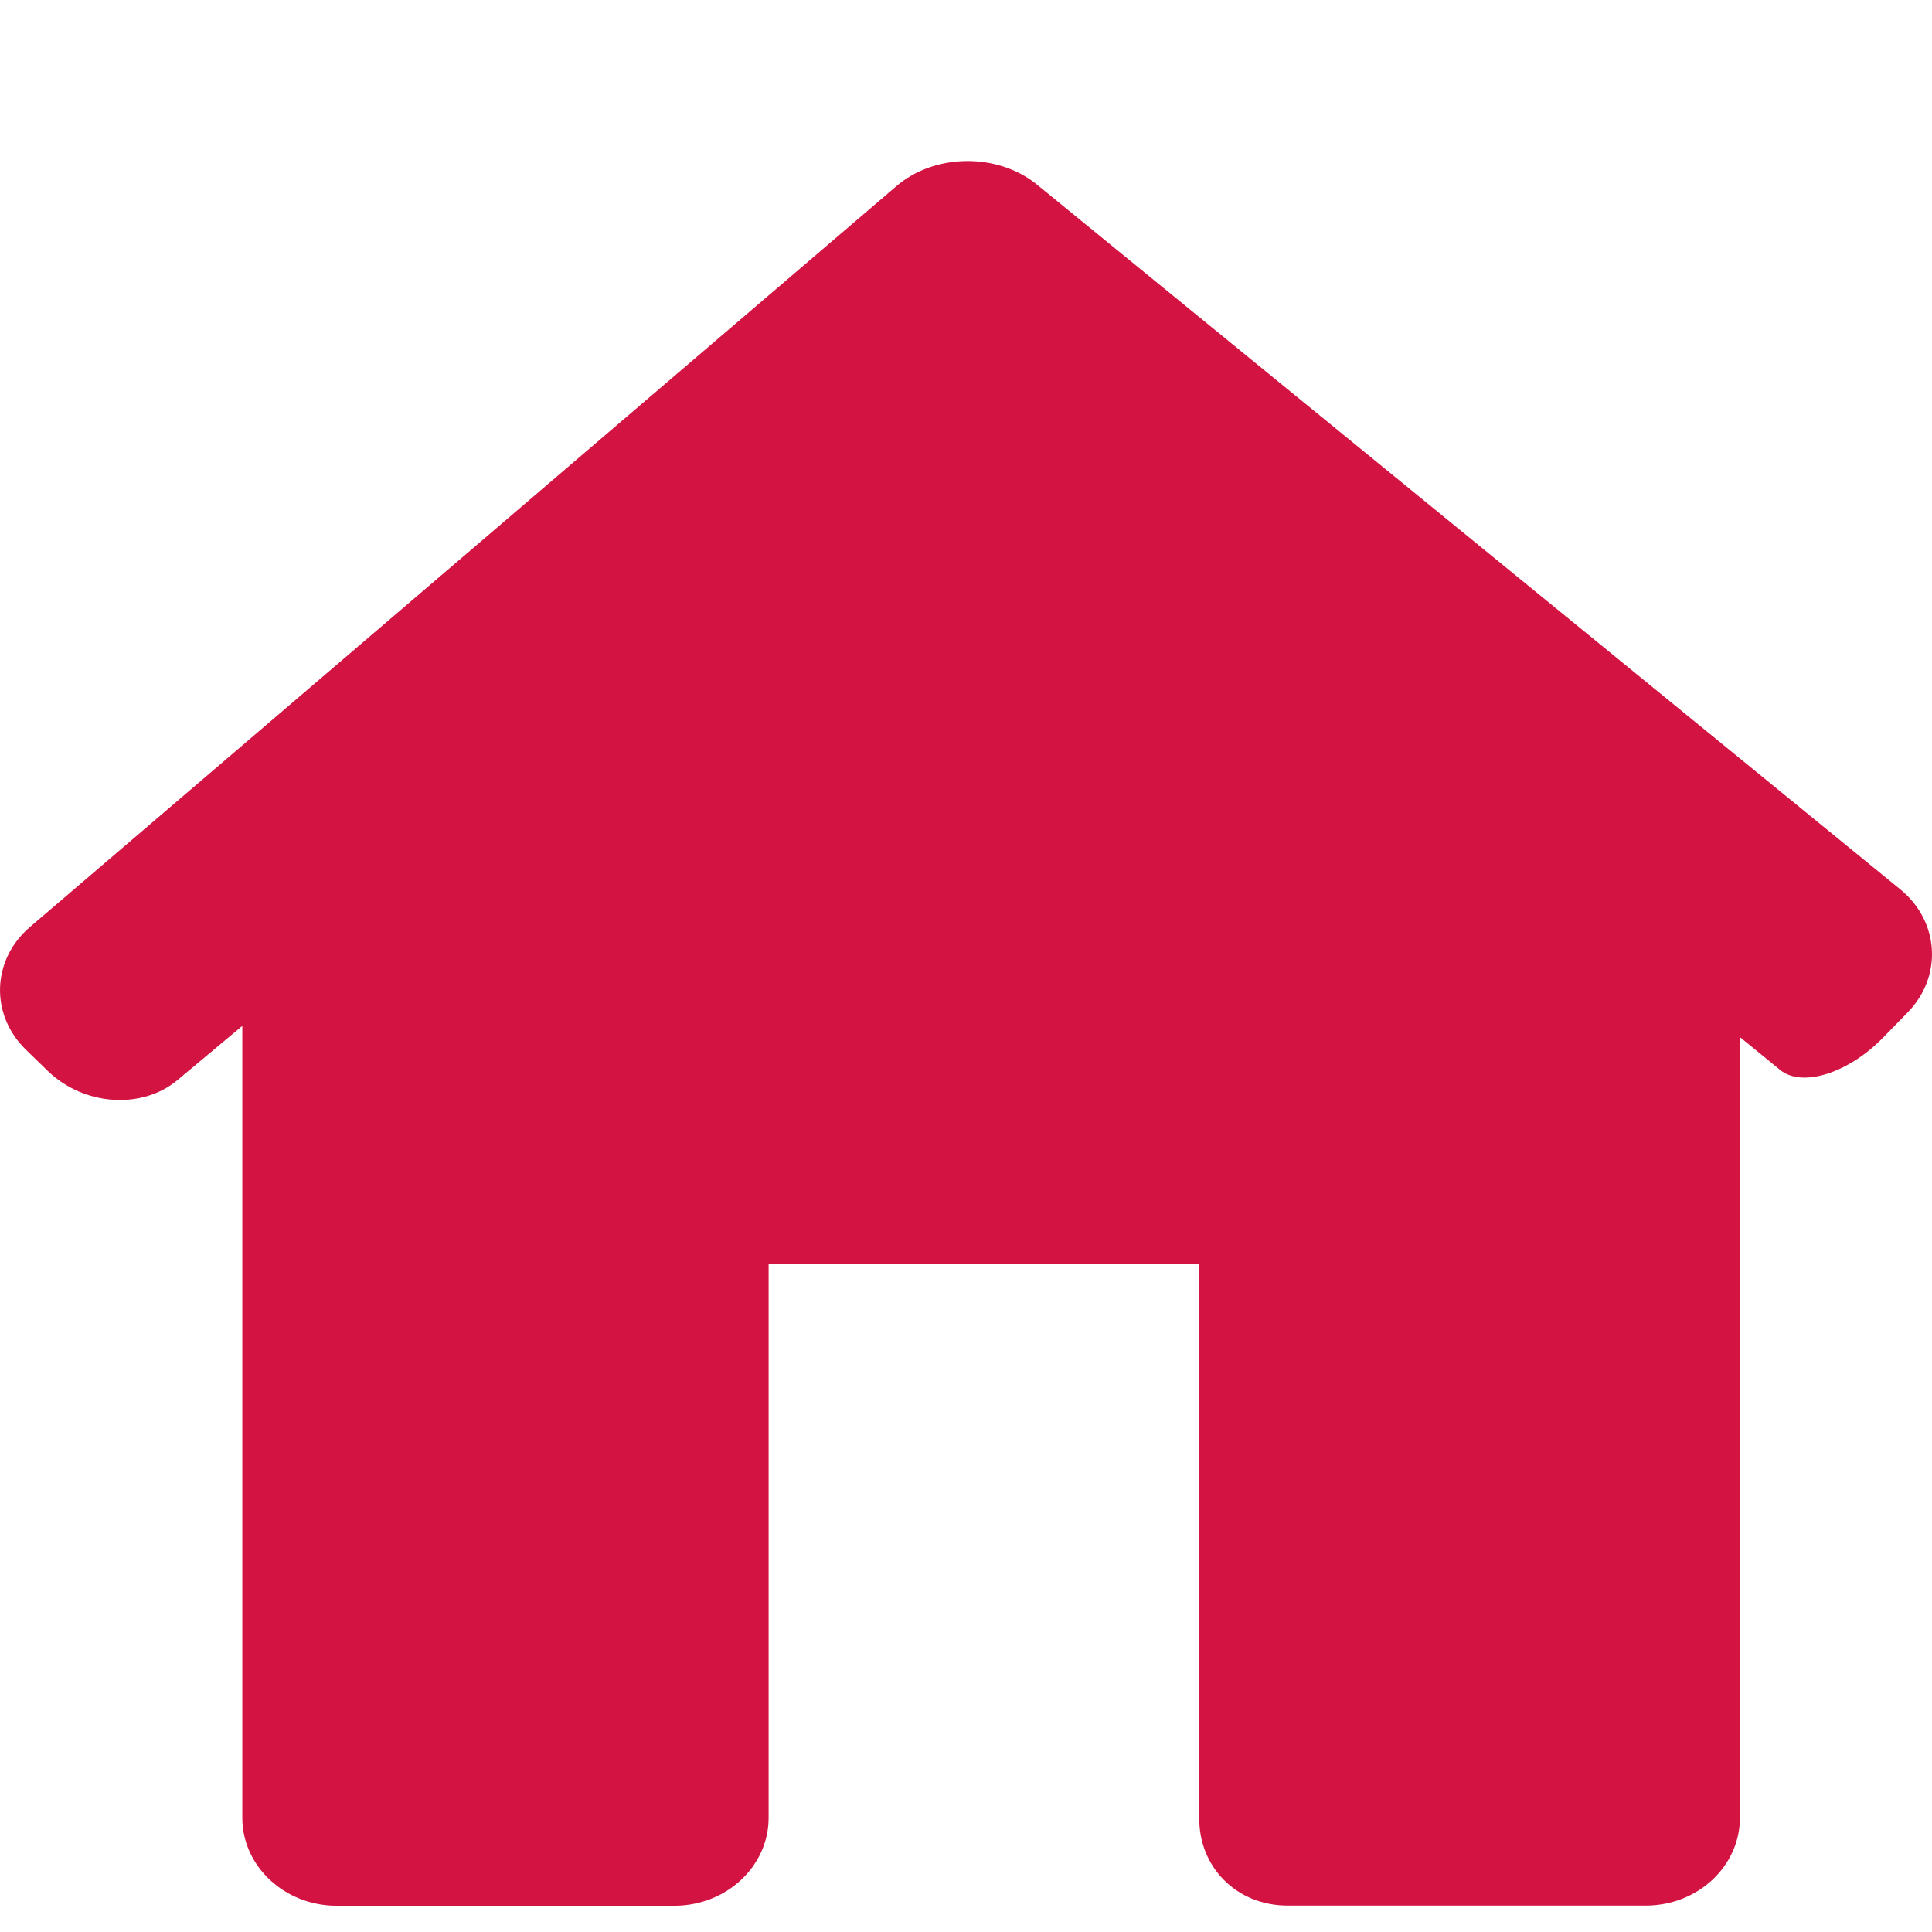
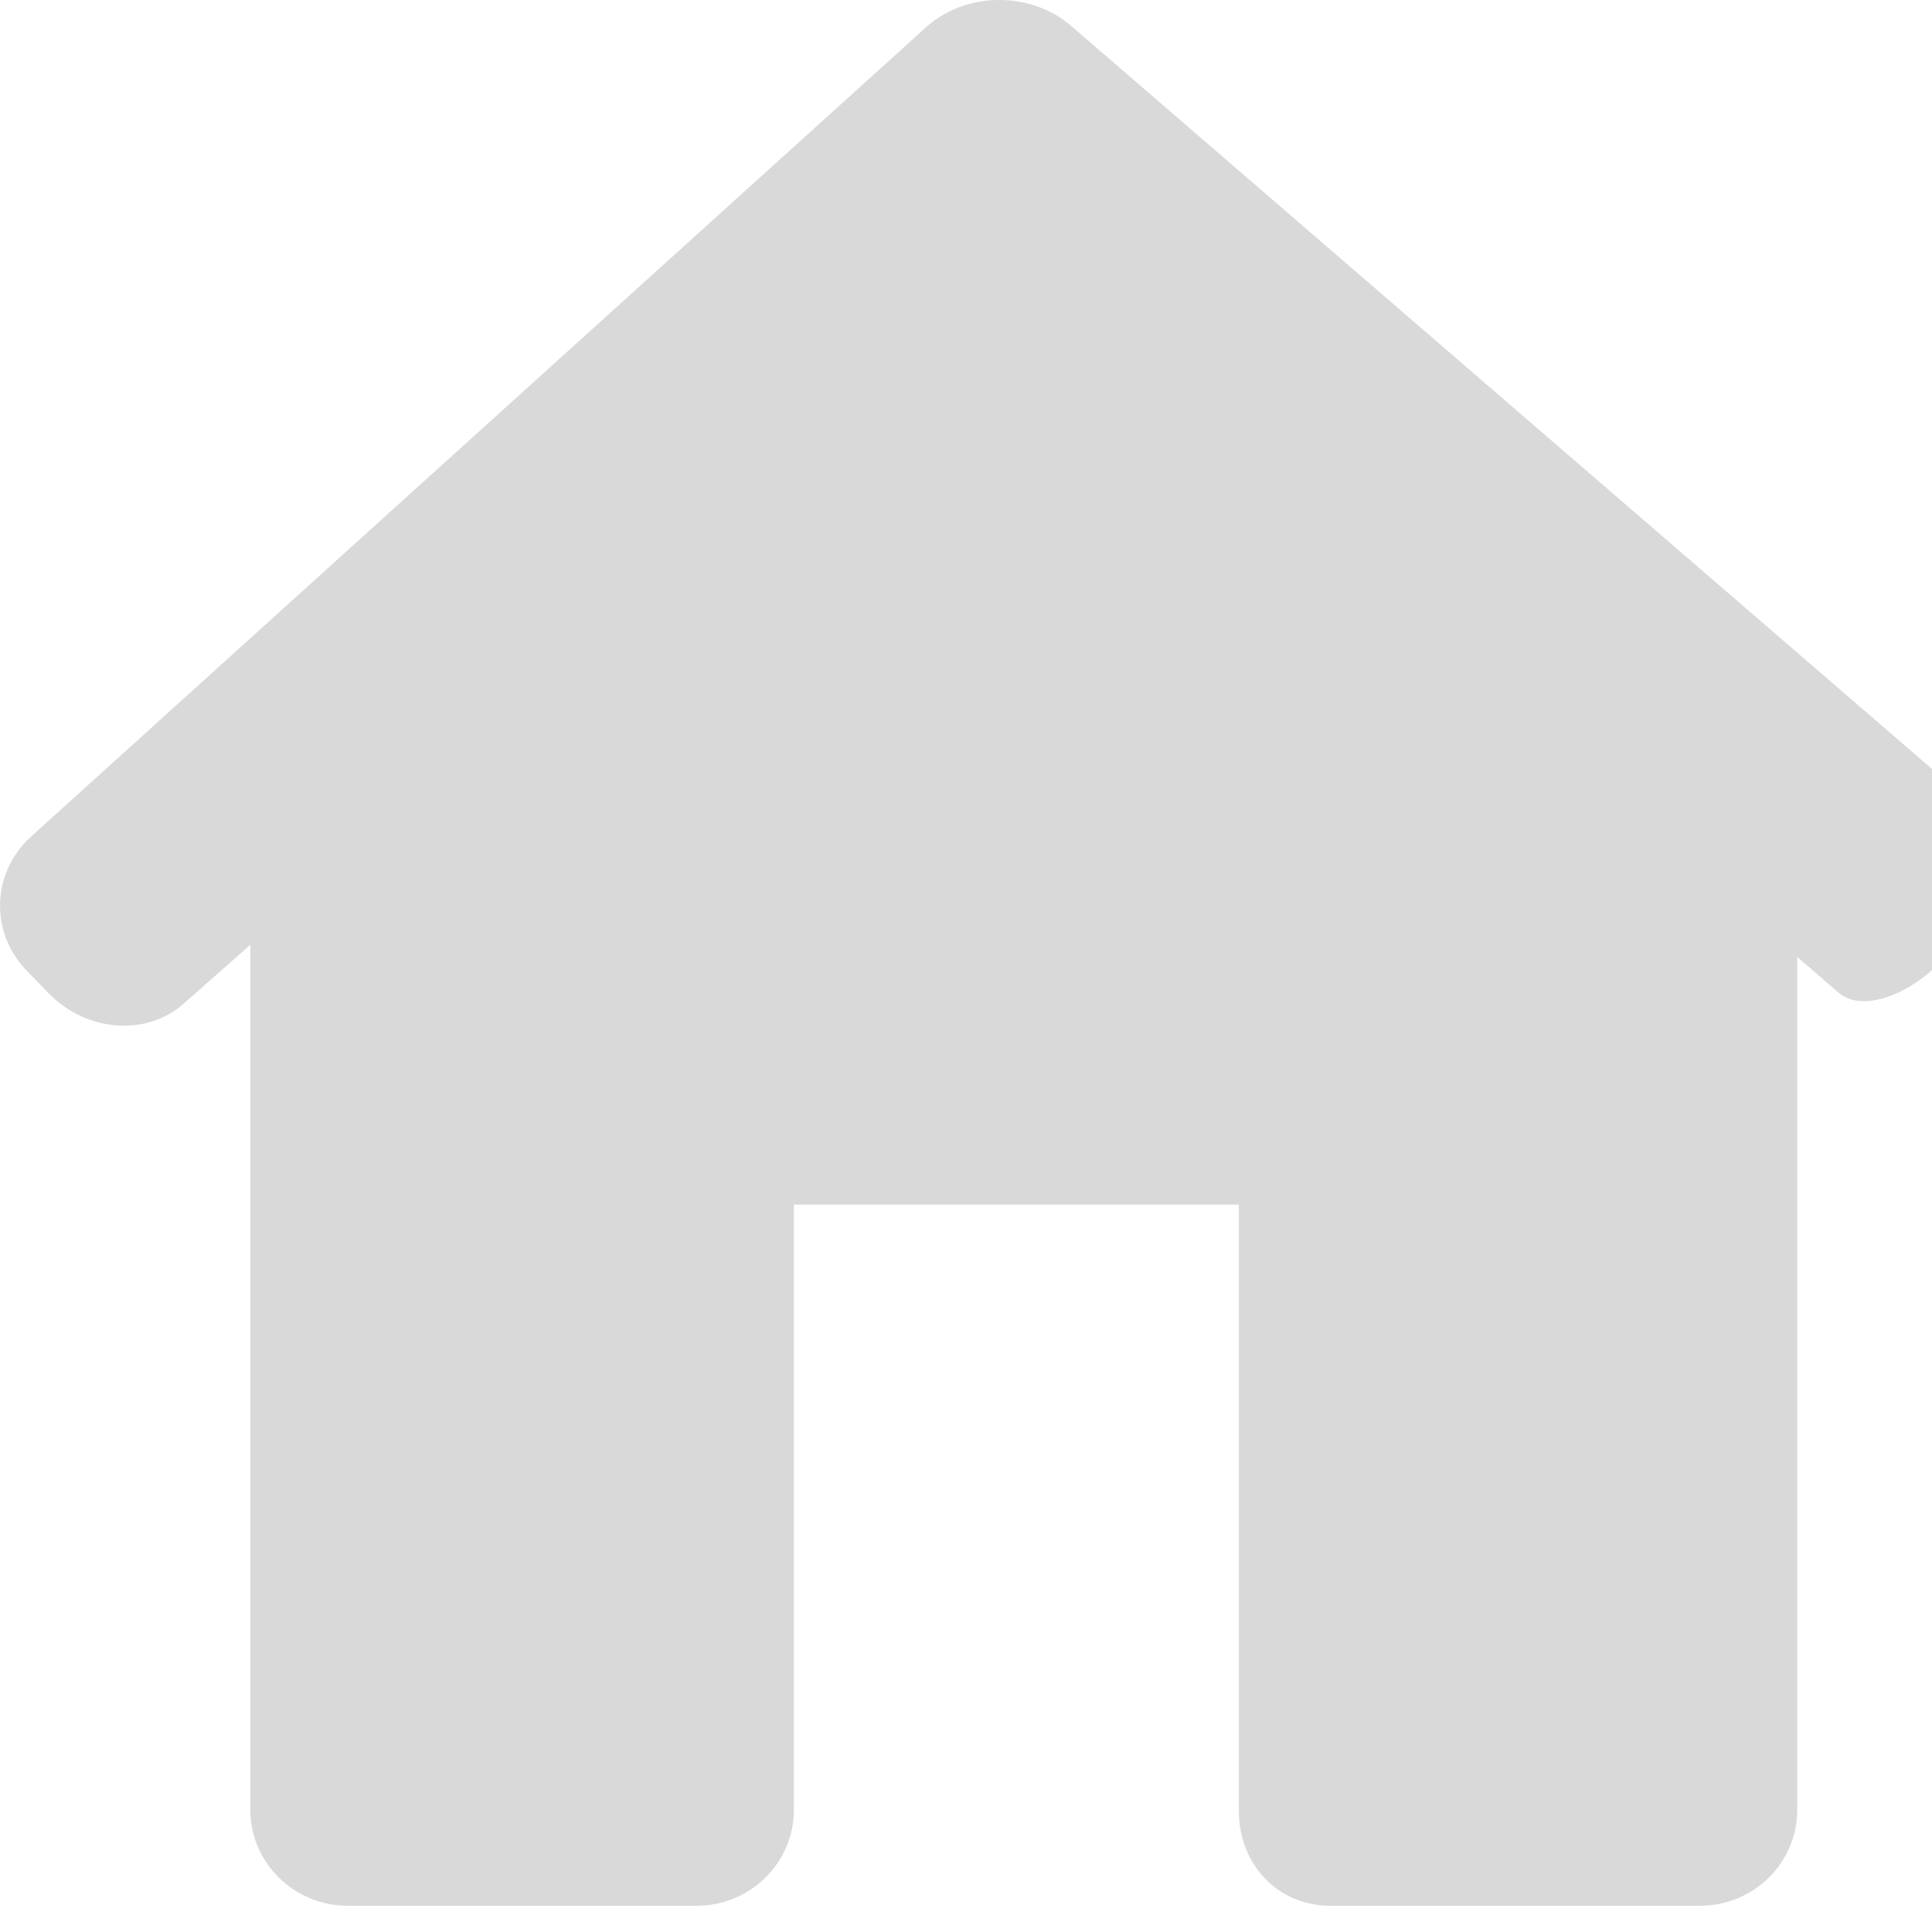
- <svg xmlns="http://www.w3.org/2000/svg" width="12" height="12" viewBox="0 0 12 12" fill="none">
-   <path d="M11.85 6.287C12.067 6.064 12.046 5.722 11.803 5.524L6.44 1.146C6.196 0.948 5.806 0.952 5.568 1.156L0.187 5.757C-0.052 5.961 -0.063 6.302 0.161 6.52L0.296 6.651C0.519 6.868 0.881 6.894 1.103 6.708L1.505 6.372V11.291C1.505 11.592 1.768 11.837 2.091 11.837H4.188C4.512 11.837 4.774 11.592 4.774 11.291V7.85H7.449V11.291C7.445 11.592 7.676 11.836 7.999 11.836H10.222C10.545 11.836 10.807 11.592 10.807 11.29V6.442C10.807 6.442 10.919 6.532 11.056 6.645C11.192 6.757 11.48 6.667 11.697 6.444L11.85 6.287Z" fill="#D31342" />
+ <svg xmlns="http://www.w3.org/2000/svg" viewBox="0 0 12 12">
+   <path d="M12.24 5.775C12.465 5.532 12.443 5.158 12.191 4.941L6.652 0.16C6.4 -0.057 5.997 -0.053 5.751 0.17L0.193 5.196C-0.053 5.419 -0.065 5.792 0.166 6.029L0.305 6.172C0.537 6.41 0.91 6.438 1.14 6.235L1.555 5.868V11.241C1.555 11.57 1.826 11.837 2.16 11.837H4.326C4.66 11.837 4.931 11.57 4.931 11.241V7.482H7.695V11.241C7.69 11.57 7.929 11.837 8.263 11.837H10.559C10.893 11.837 11.163 11.57 11.163 11.241V5.944C11.163 5.944 11.278 6.043 11.42 6.166C11.561 6.288 11.858 6.19 12.082 5.946L12.24 5.775Z" fill="#d9d9d9" />
</svg>
